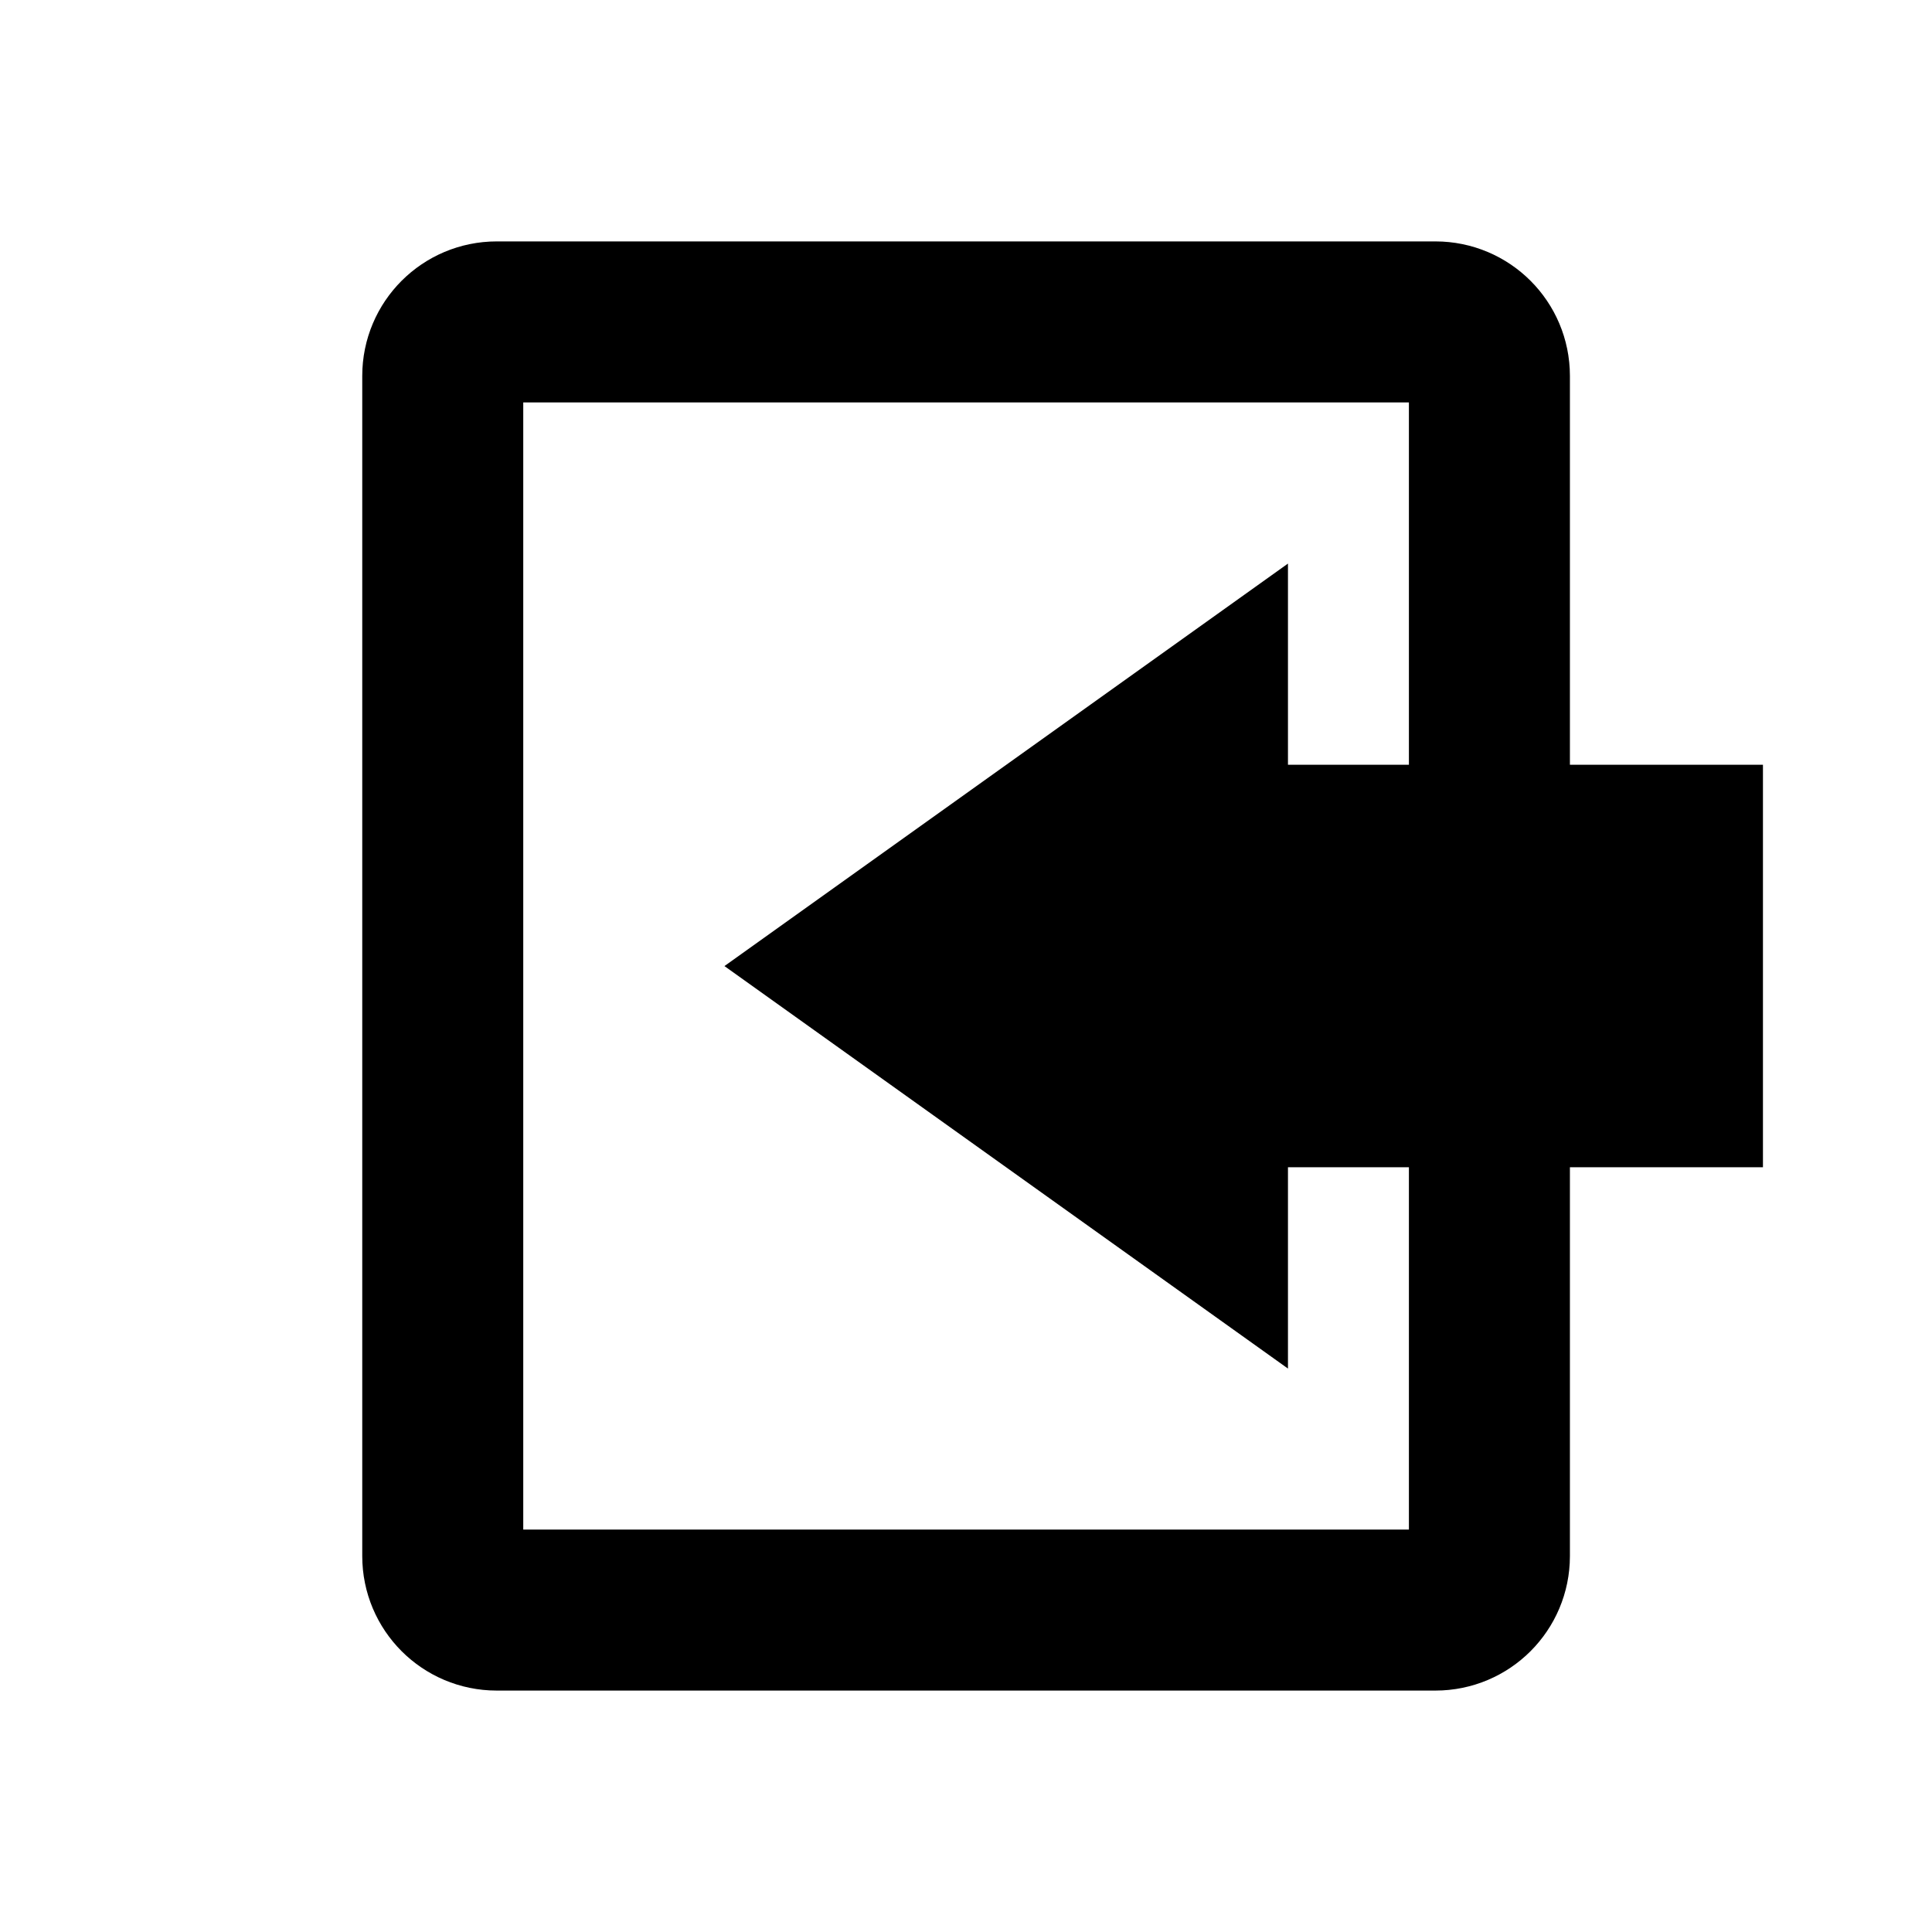
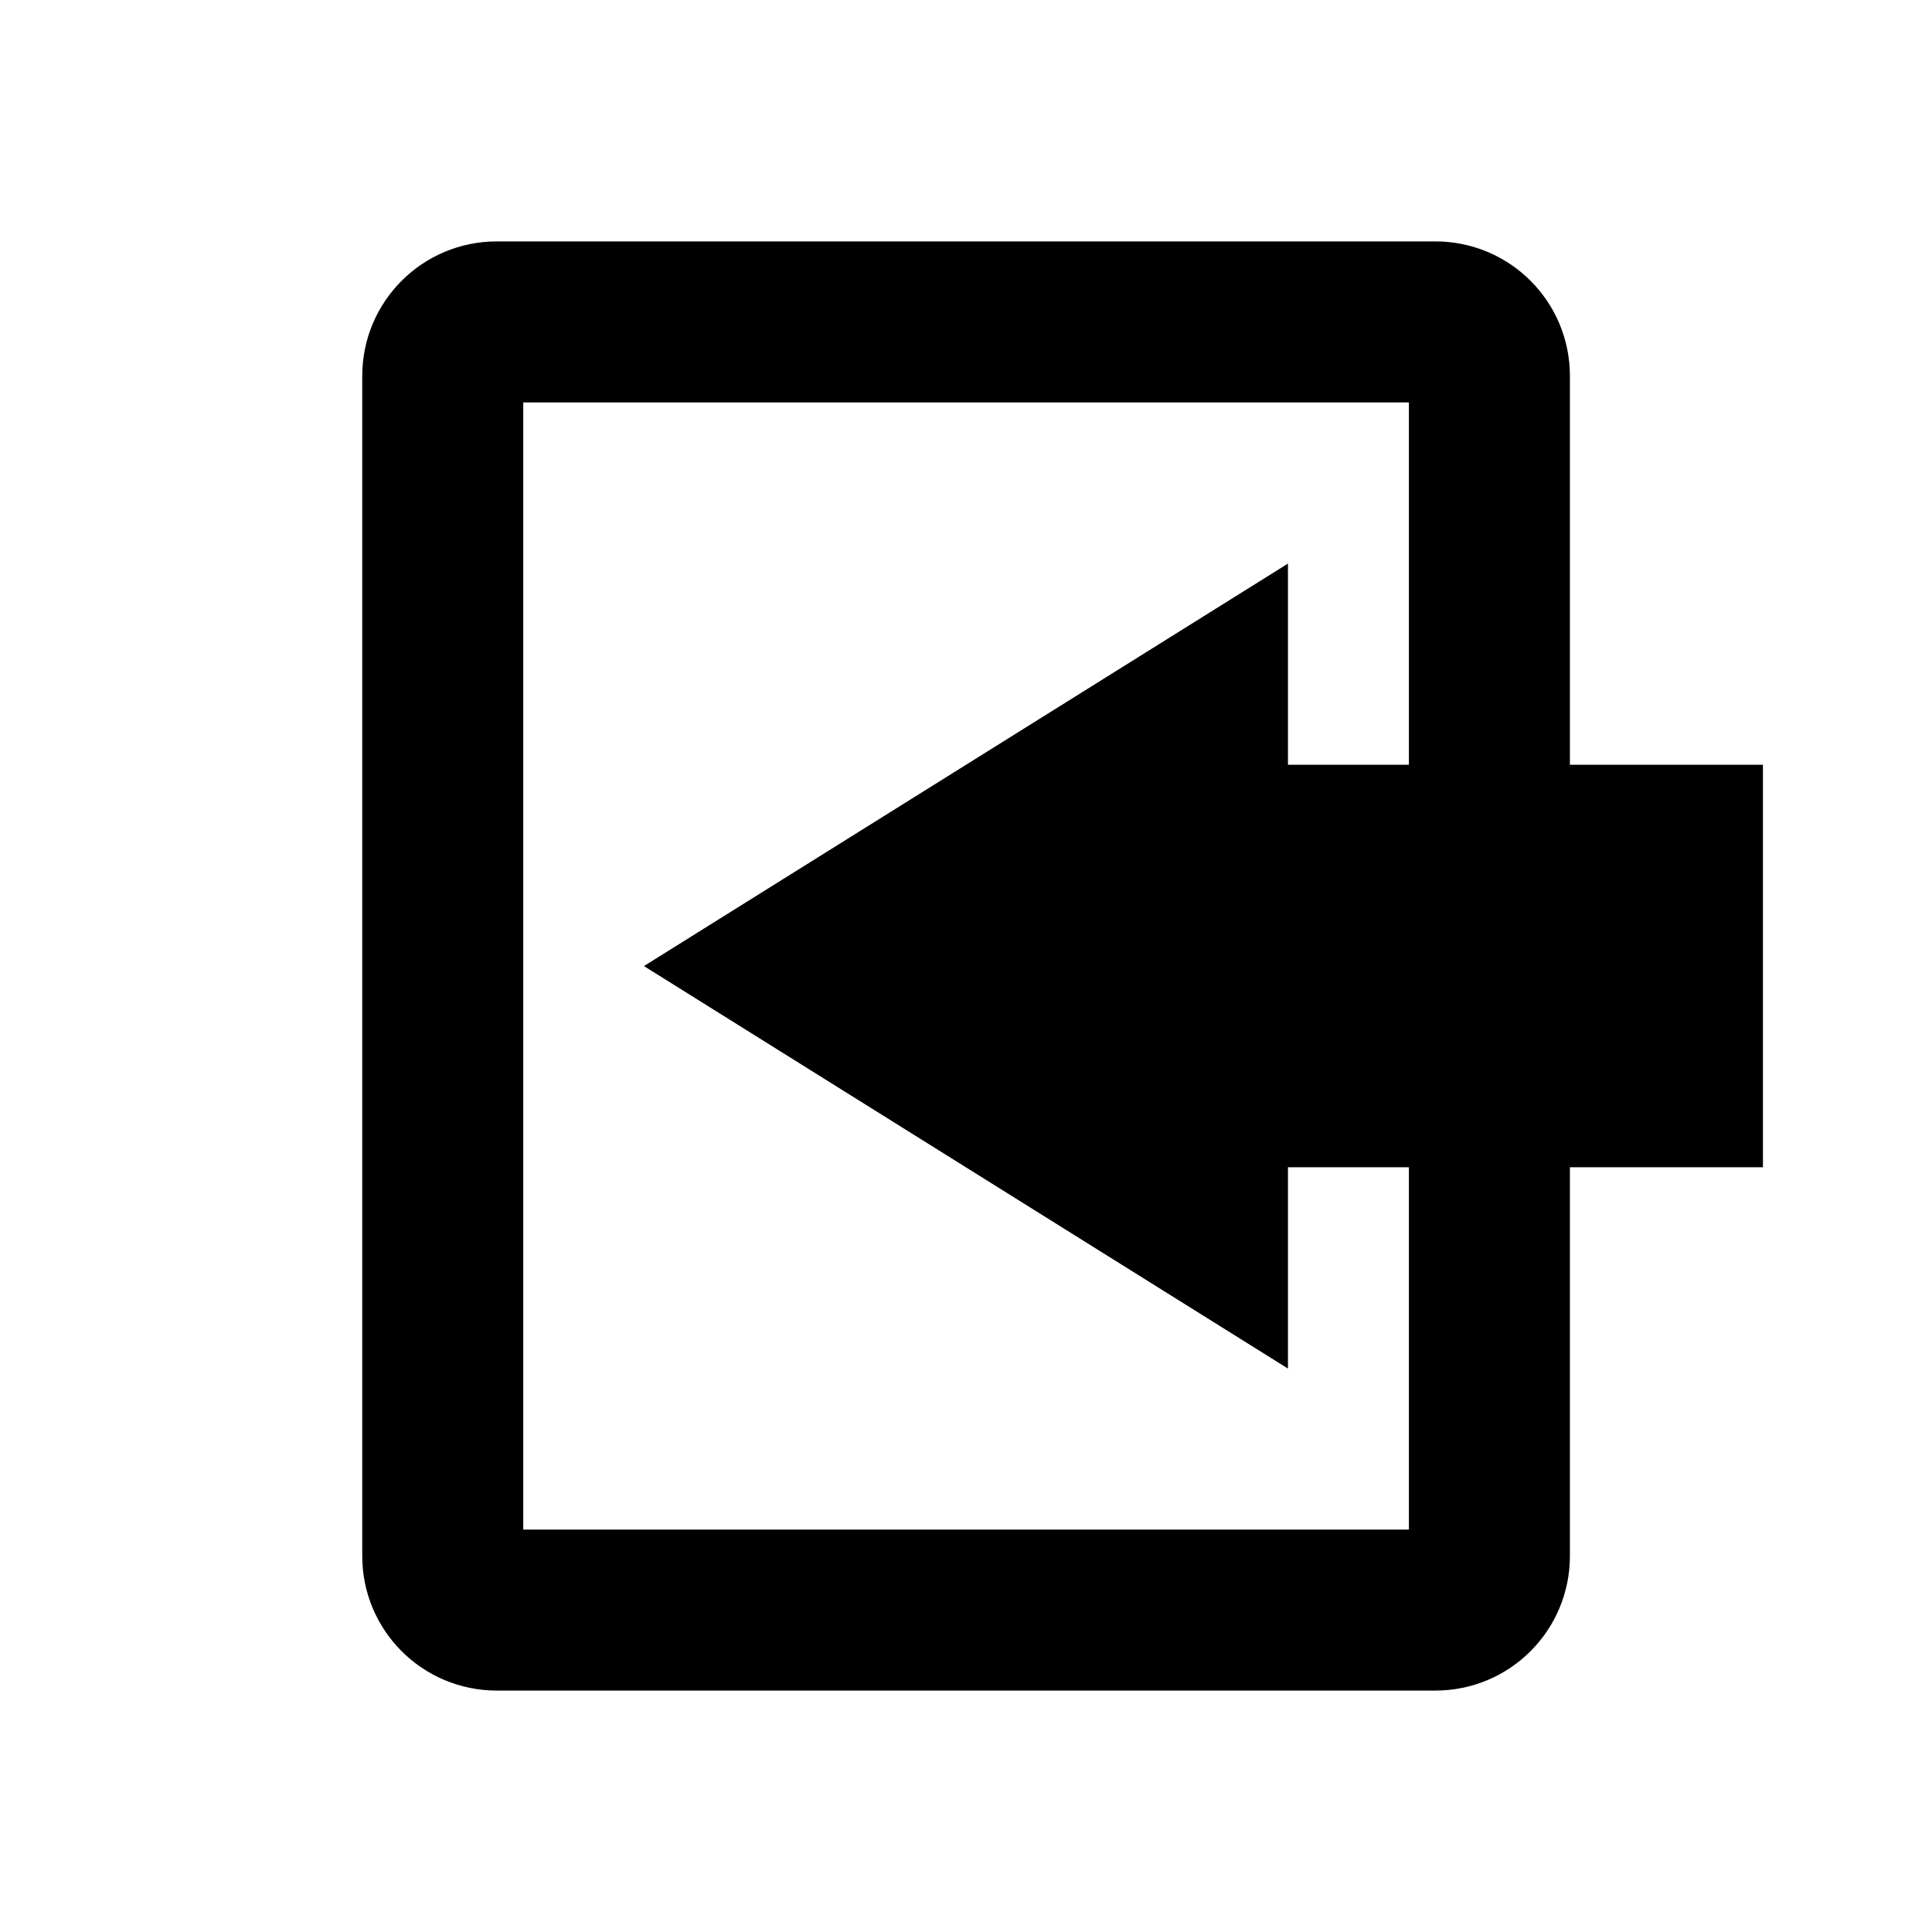
<svg xmlns="http://www.w3.org/2000/svg" width="24" height="24" viewBox="0 0 24 24" id="svg4214" version="1.1">
  <defs id="defs4216" />
  <g id="layer1" transform="translate(0,-1028.362)">
    <rect style="opacity:1;fill:none;fill-opacity:1;stroke:#000000;stroke-width:2;stroke-miterlimit:4;stroke-dasharray:none;stroke-opacity:1" id="rect4783" width="13.002" height="16.002" x="5.5" y="1032.361" ry="0.67" />
    <rect style="opacity:1;fill:#000000;fill-opacity:1;stroke:none;stroke-width:2;stroke-miterlimit:4;stroke-dasharray:none;stroke-opacity:1" id="rect5406" width="6" height="5" x="-21.9" y="-1042.862" ry="0" transform="scale(-1,-1)" />
-     <path style="opacity:1;fill:#000000;fill-opacity:1;stroke:none;stroke-width:2;stroke-miterlimit:4;stroke-dasharray:none;stroke-opacity:1" id="path5408" d="m -6.648,1037.743 0,-9.422 8.16,4.711 z" transform="matrix(-0.8578687,0,0,-1.061337,10.29647,2136.758)" />
+     <path style="opacity:1;fill:#000000;fill-opacity:1;stroke:none;stroke-width:2;stroke-miterlimit:4;stroke-dasharray:none;stroke-opacity:1" id="path5408" d="m -6.648,1037.743 0,-9.422 8.16,4.711 z" transform="matrix(-0.9804214,0,0,-1.061337,9.481678,2136.758)" />
  </g>
</svg>
